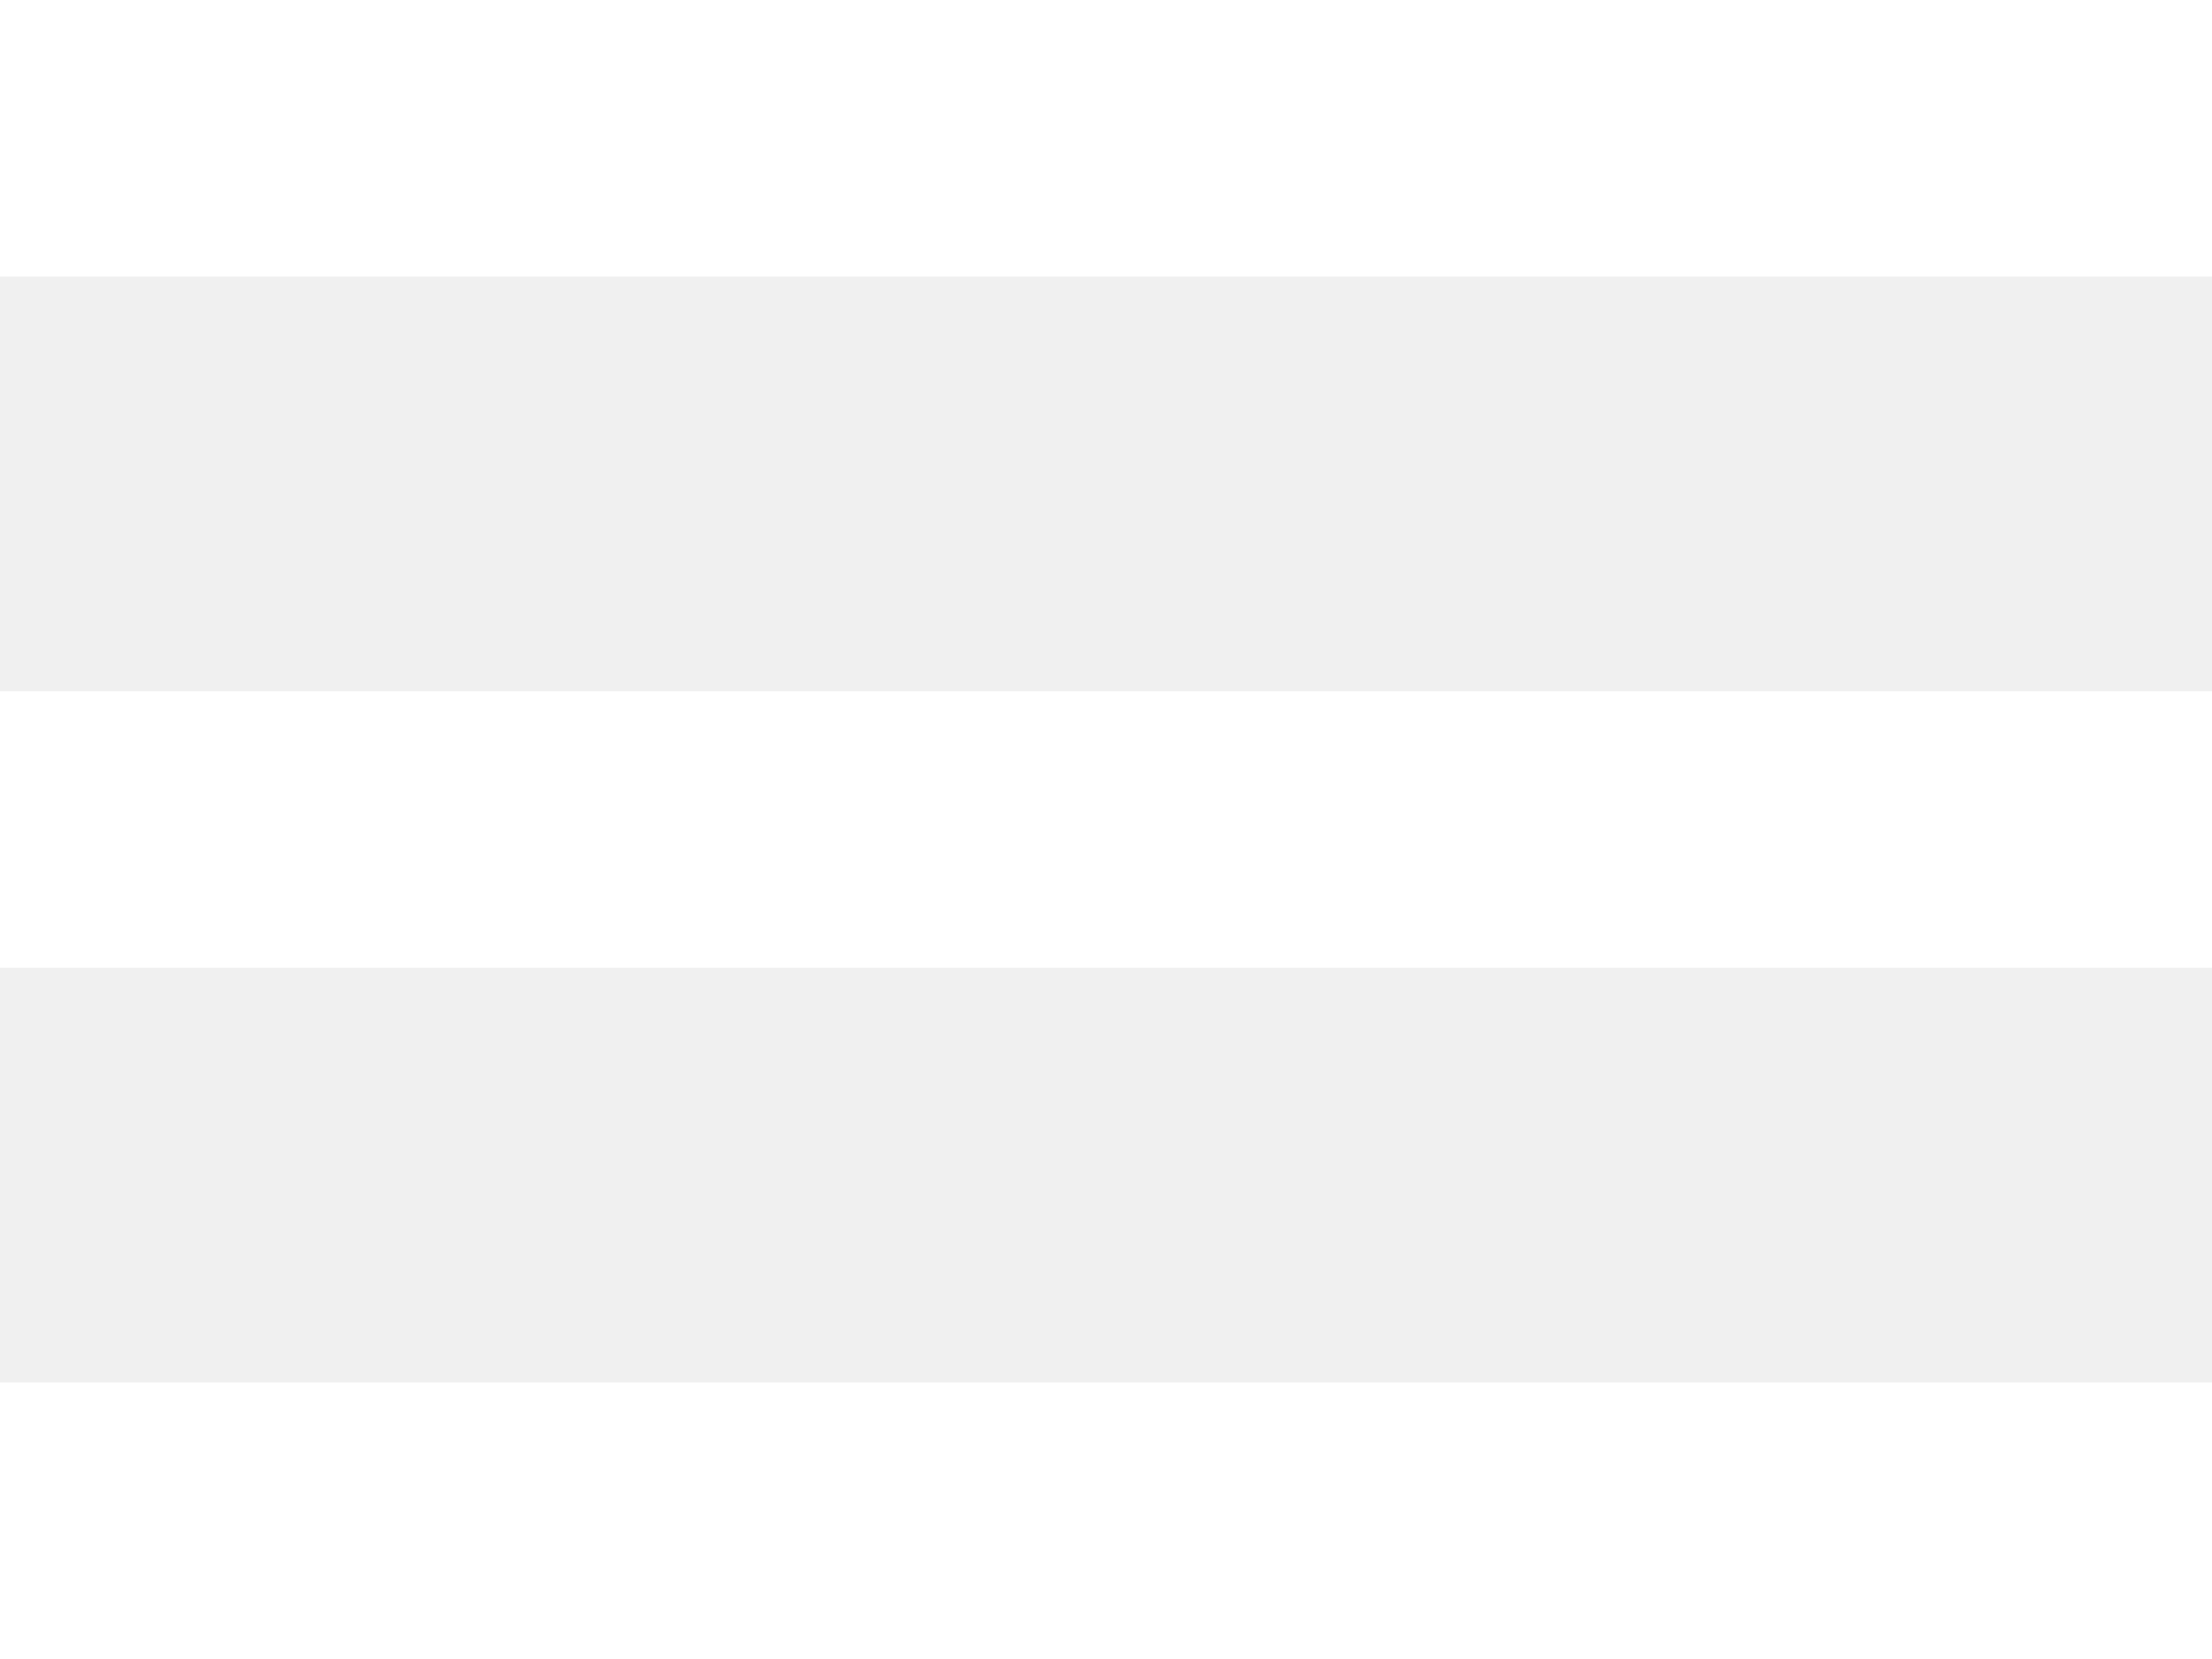
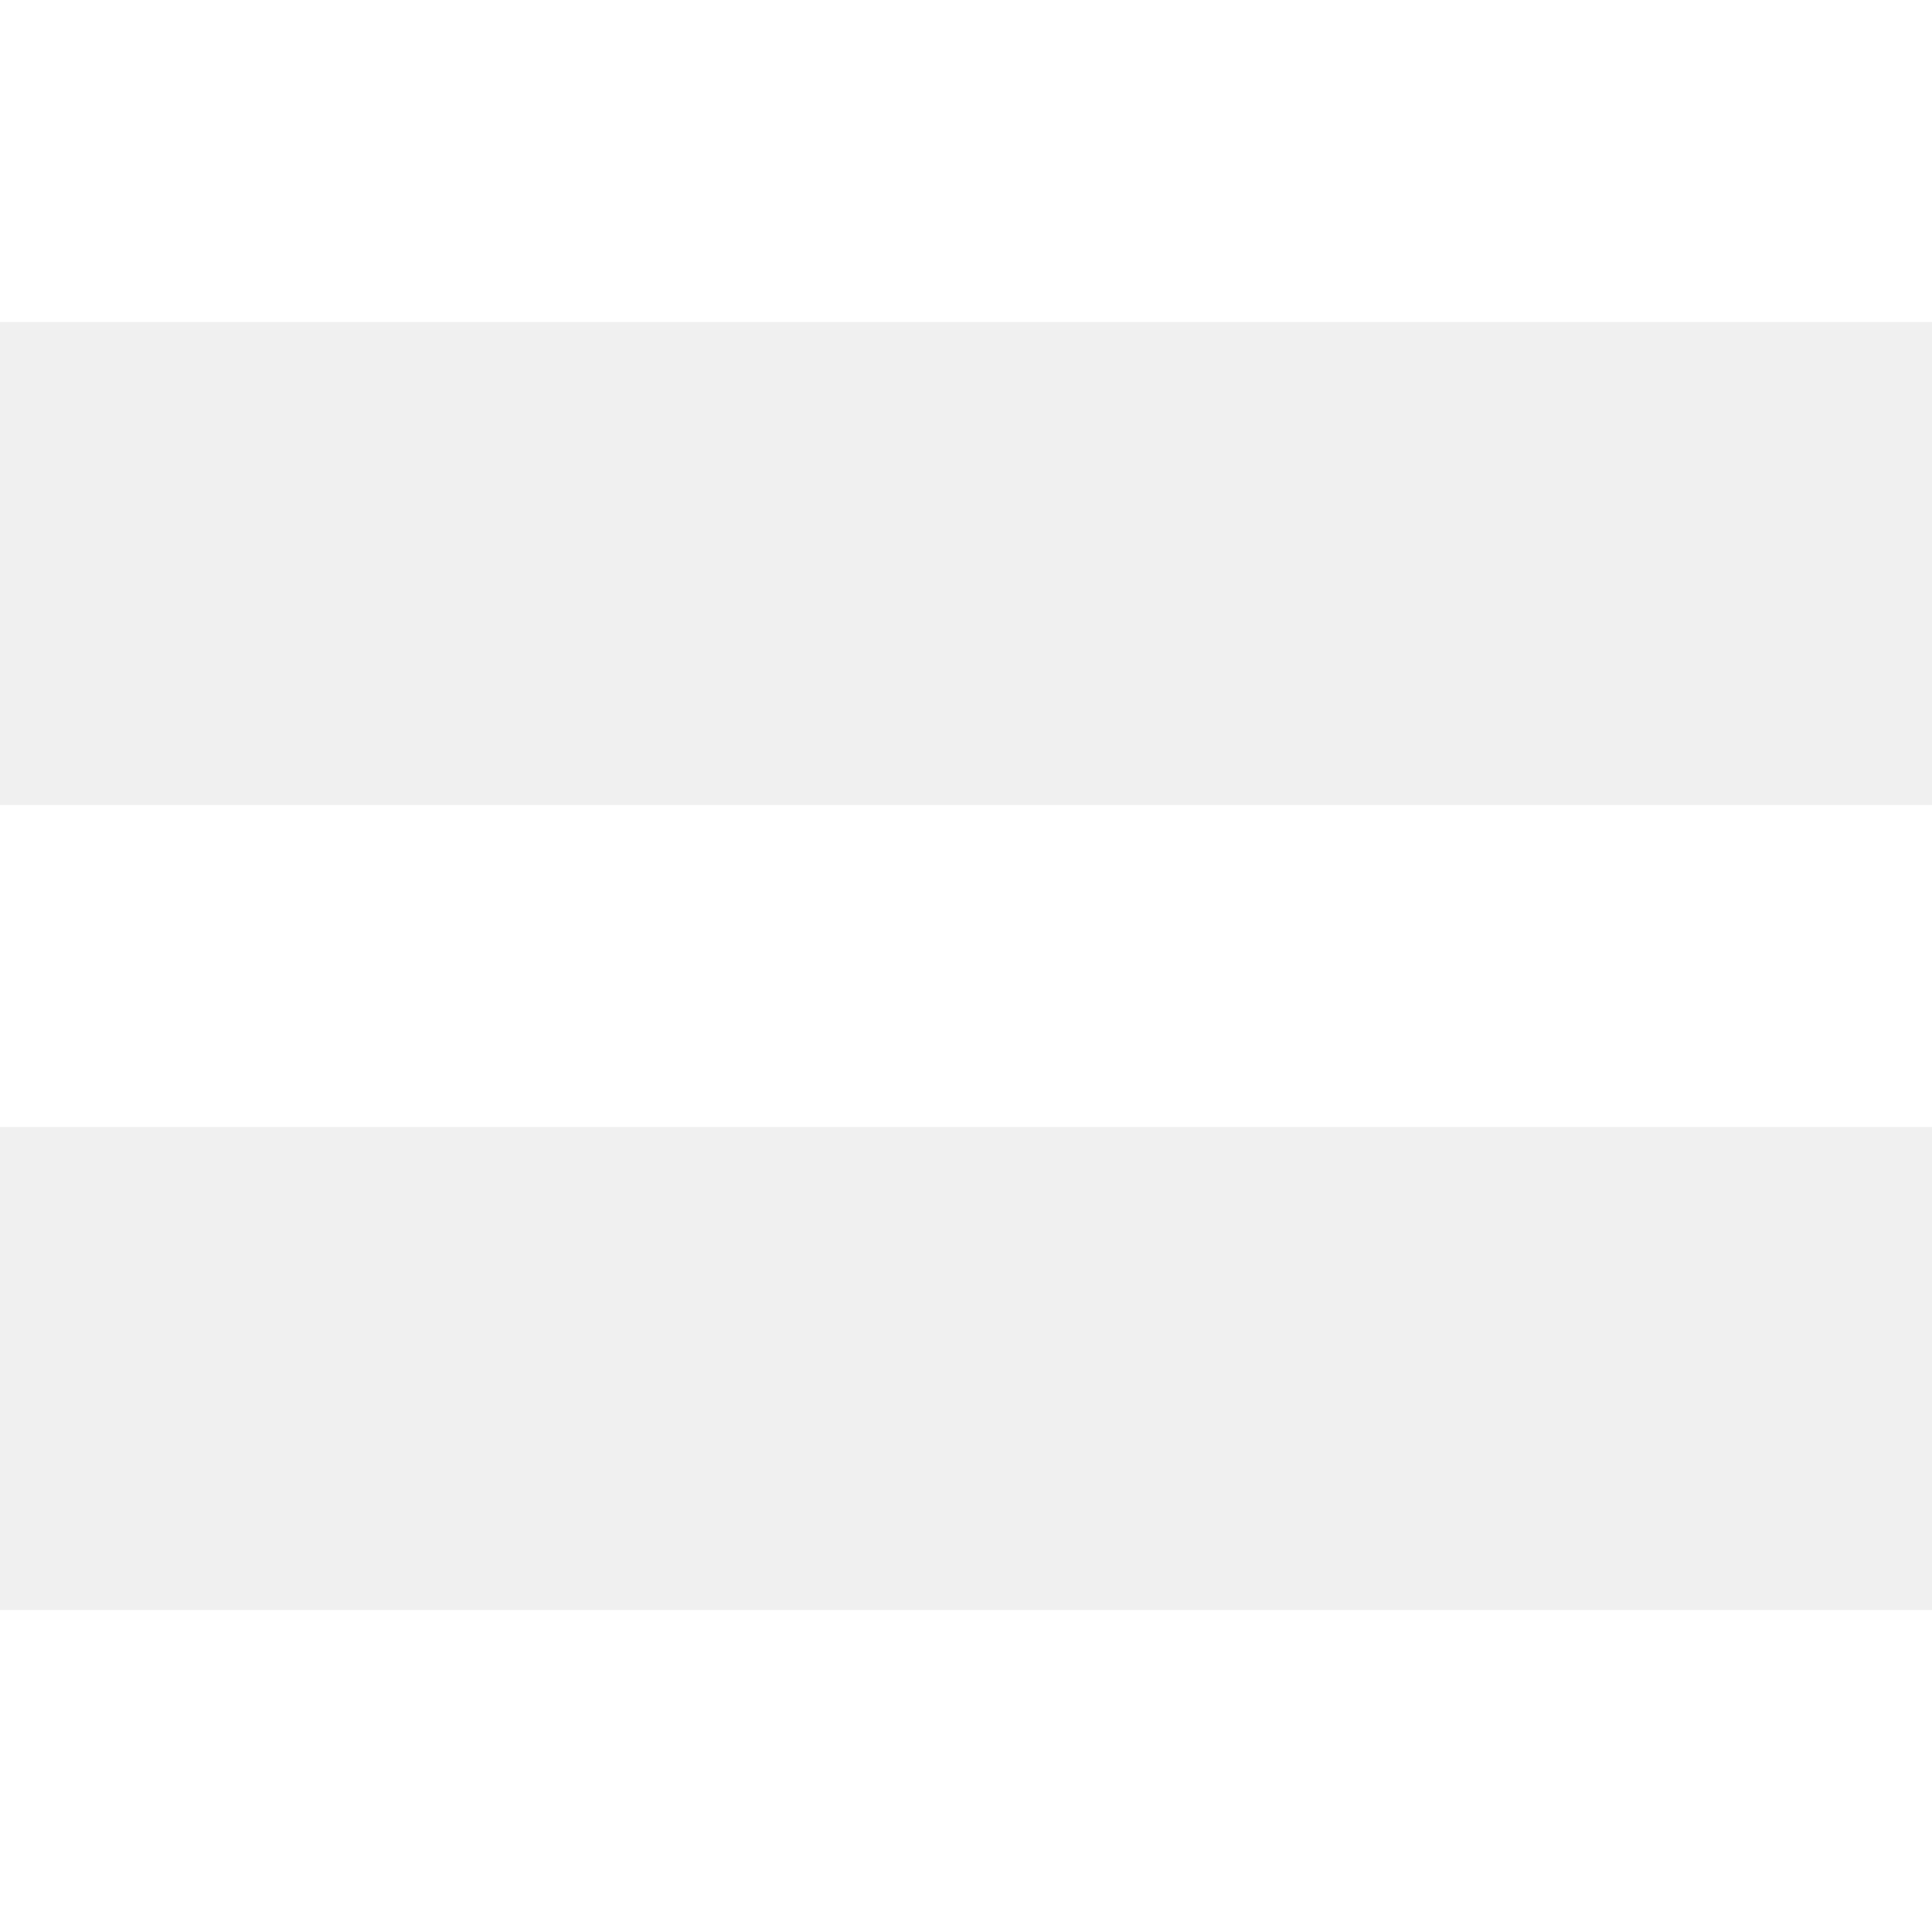
- <svg xmlns="http://www.w3.org/2000/svg" width="16" height="12" viewBox="0 0 16 12" fill="none">
-   <rect width="16" height="2" fill="white" />
-   <rect y="5" width="16" height="2" fill="white" />
-   <rect y="10" width="16" height="2" fill="white" />
+ <svg xmlns="http://www.w3.org/2000/svg" width="30" height="30" viewBox="0 0 30 30" fill="none">
+   <rect width="30" height="5" fill="white" />
+   <rect y="12.5" width="30" height="5" fill="white" />
+   <rect y="25" width="30" height="5" fill="white" />
</svg>
